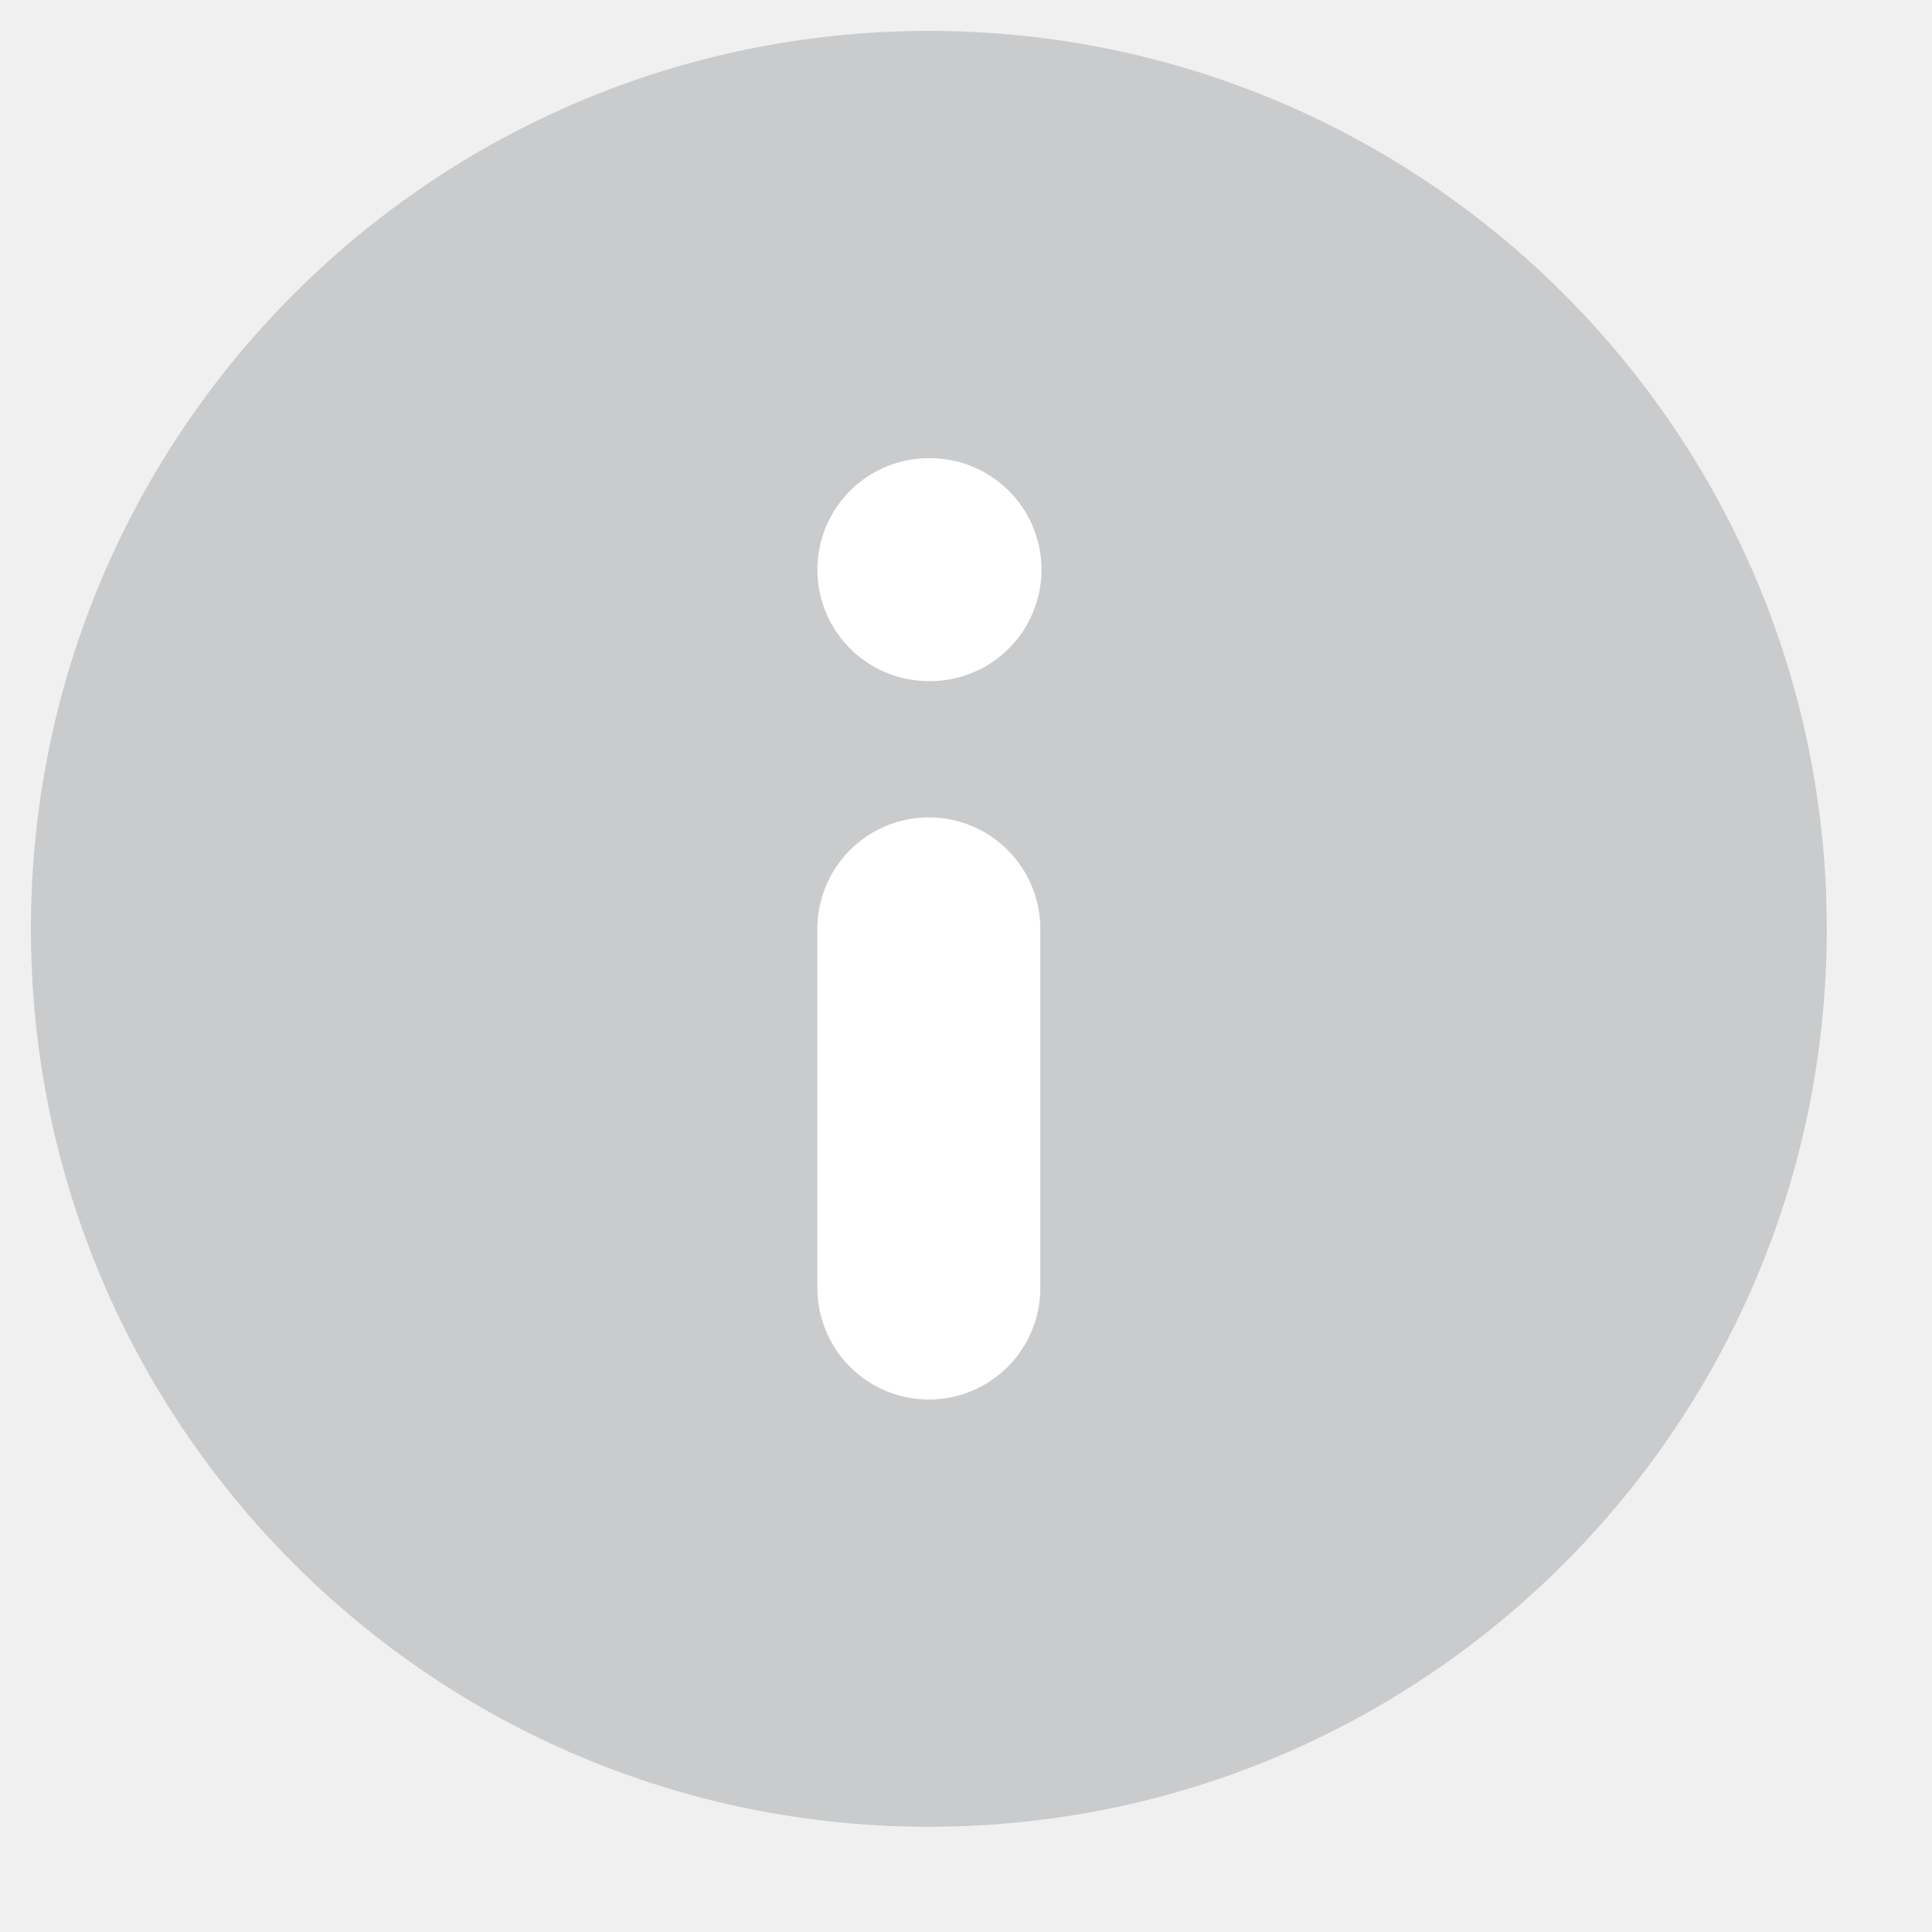
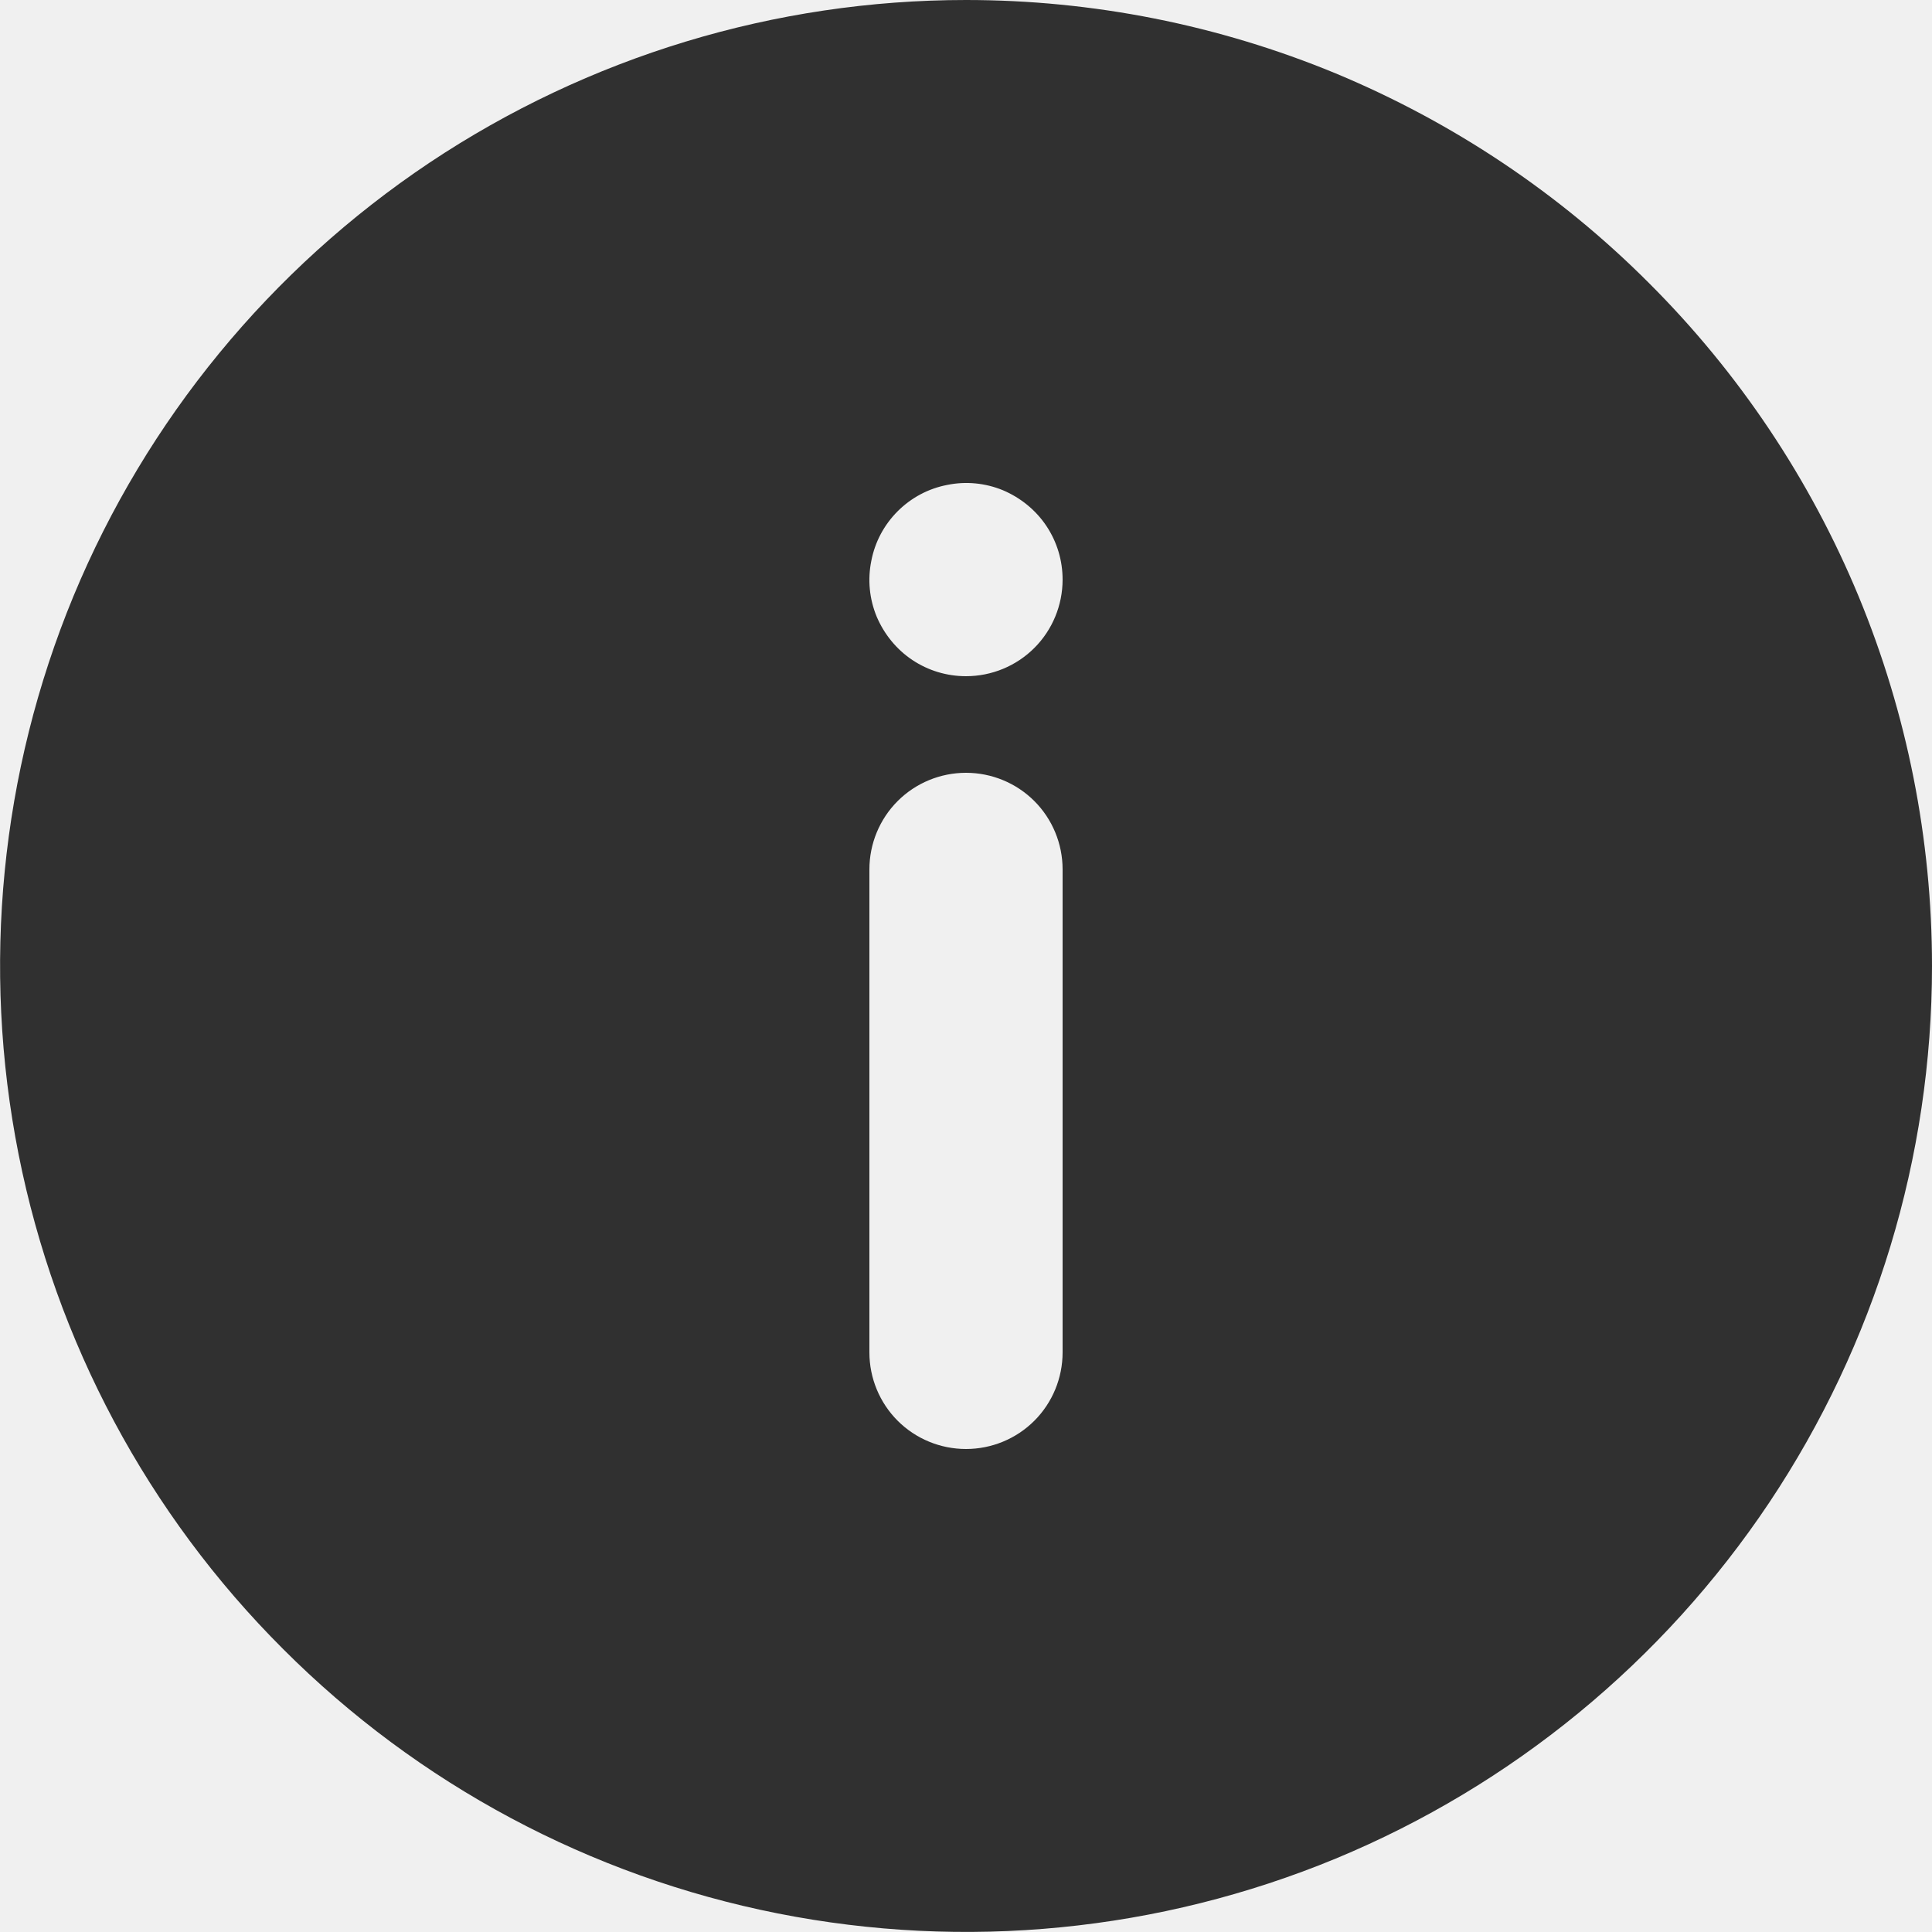
- <svg xmlns="http://www.w3.org/2000/svg" width="13" height="13" viewBox="0 0 13 13" fill="none">
-   <path d="M6.25 12.292C9.587 12.292 12.292 9.587 12.292 6.25C12.292 2.913 9.587 0.208 6.25 0.208C2.913 0.208 0.208 2.913 0.208 6.25C0.208 9.587 2.913 12.292 6.25 12.292Z" fill="#CACBCC" />
-   <path d="M6.25 8.667V6.25" stroke="white" stroke-width="1.5" stroke-linecap="round" stroke-linejoin="round" />
-   <path d="M6.25 3.833H6.258" stroke="white" stroke-width="1.5" stroke-linecap="round" stroke-linejoin="round" />
+ <svg xmlns="http://www.w3.org/2000/svg" width="8" height="8" viewBox="0 0 8 8" fill="none">
+   <path d="M4 0C3.209 0 2.436 0.235 1.778 0.674C1.12 1.114 0.607 1.738 0.304 2.469C0.002 3.2 -0.077 4.004 0.077 4.78C0.231 5.556 0.612 6.269 1.172 6.828C1.731 7.388 2.444 7.769 3.22 7.923C3.996 8.077 4.8 7.998 5.531 7.696C6.262 7.393 6.886 6.88 7.326 6.222C7.765 5.564 8 4.791 8 4C8 3.475 7.897 2.955 7.696 2.469C7.495 1.984 7.2 1.543 6.828 1.172C6.457 0.8 6.016 0.506 5.531 0.304C5.045 0.103 4.525 0 4 0ZM4.4 5.6C4.4 5.706 4.358 5.808 4.283 5.883C4.208 5.958 4.106 6 4 6C3.894 6 3.792 5.958 3.717 5.883C3.642 5.808 3.6 5.706 3.6 5.6V3.6C3.6 3.494 3.642 3.392 3.717 3.317C3.792 3.242 3.894 3.2 4 3.2C4.106 3.2 4.208 3.242 4.283 3.317C4.358 3.392 4.4 3.494 4.4 3.6V5.6ZM4 2.8C3.921 2.8 3.844 2.777 3.778 2.733C3.712 2.689 3.661 2.626 3.63 2.553C3.6 2.48 3.592 2.4 3.608 2.322C3.623 2.244 3.661 2.173 3.717 2.117C3.773 2.061 3.844 2.023 3.922 2.008C4 1.992 4.08 2 4.153 2.03C4.226 2.061 4.289 2.112 4.333 2.178C4.377 2.244 4.4 2.321 4.4 2.4C4.4 2.506 4.358 2.608 4.283 2.683C4.208 2.758 4.106 2.8 4 2.8Z" fill="#303030" />
</svg>
